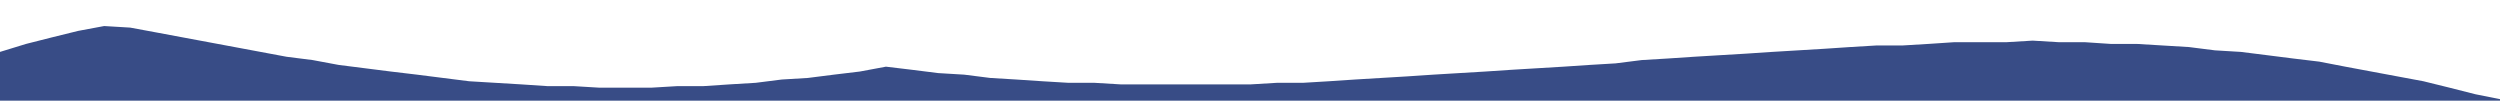
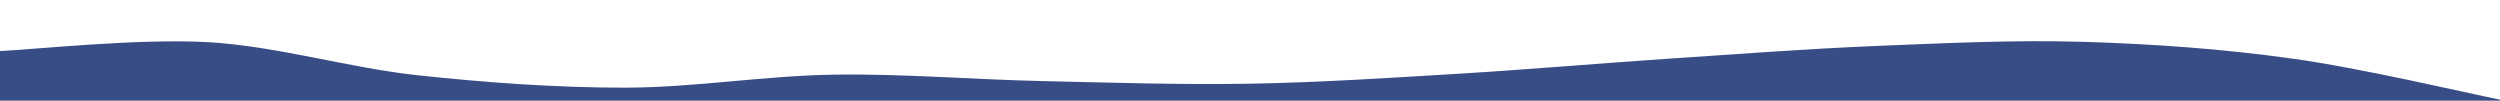
<svg xmlns="http://www.w3.org/2000/svg" viewBox="0 0 1440 58" preserveAspectRatio="none">
-   <path fill="#384c86" d="M0 29.9L15 25.3L30 21.5L45 17.8L60 15L75 15.9L90.1 18.7L105.1 21.5L120.1 24.3L135.1 27.1L150.1 29.9L165.1 32.7L180.1 34.6L195.1 37.4L210.1 39.3L225.1 41.2L240.2 43L255.2 44.9L270.2 46.8L285.2 47.7L300.2 48.6L315.2 49.6L330.2 49.6L345.2 50.5L360.2 50.5L375.2 50.5L390.3 49.6L405.3 49.6L420.3 48.6L435.3 47.7L450.3 45.8L465.3 44.9L480.3 43L495.3 41.2L510.3 38.4L525.3 40.2L540.4 42.1L555.4 43L570.4 44.9L585.4 45.8L600.4 46.8L615.4 47.7L630.4 47.7L645.4 48.6L660.4 48.6L675.4 48.6L690.4 48.6L705.5 48.6L720.5 48.6L735.5 47.7L750.5 47.7L765.5 46.8L780.5 45.8L795.5 44.9L810.5 44L825.5 43L840.5 42.1L855.6 41.2L870.6 40.2L885.6 39.3L900.6 38.4L915.6 37.4L930.6 36.5L945.6 34.6L960.6 33.7L975.6 32.7L990.6 31.8L1005.7 30.9L1020.7 29.9L1035.7 29L1050.7 28.1L1065.7 27.1L1080.7 26.2L1095.7 26.2L1110.7 25.3L1125.7 24.3L1140.7 24.3L1155.8 24.3L1170.8 23.4L1185.8 24.3L1200.8 24.3L1215.8 25.3L1230.8 25.3L1245.8 26.2L1260.8 27.1L1275.8 29L1290.8 29.9L1305.9 31.8L1320.9 33.7L1335.9 35.5L1350.9 38.4L1365.9 41.2L1380.9 44L1395.9 46.8L1410.9 50.5L1425.9 54.3L1440 57.1L1440 58 L0 58 Z" />
+   <path fill="#384c86" d="M0 29.4C20.0 28.5 80.0 22.0 120.1 24.3C160.1 26.7 200.1 38.9 240.1 43.3C280.1 47.6 320.2 50.5 360.2 50.5C400.2 50.4 440.2 43.6 480.3 43.0C520.3 42.4 560.3 45.8 600.3 46.7C640.3 47.6 680.5 48.9 720.4 48.2C760.3 47.5 799.8 44.9 839.7 42.5C879.6 40.1 919.7 36.6 959.7 33.9C999.8 31.2 1039.8 28.2 1079.8 26.5C1119.8 24.9 1159.9 22.9 1199.9 24.1C1239.9 25.3 1279.9 28.1 1319.9 33.7C1360.0 39.2 1420.0 53.4 1440.0 57.4V58H0Z" />
</svg>
